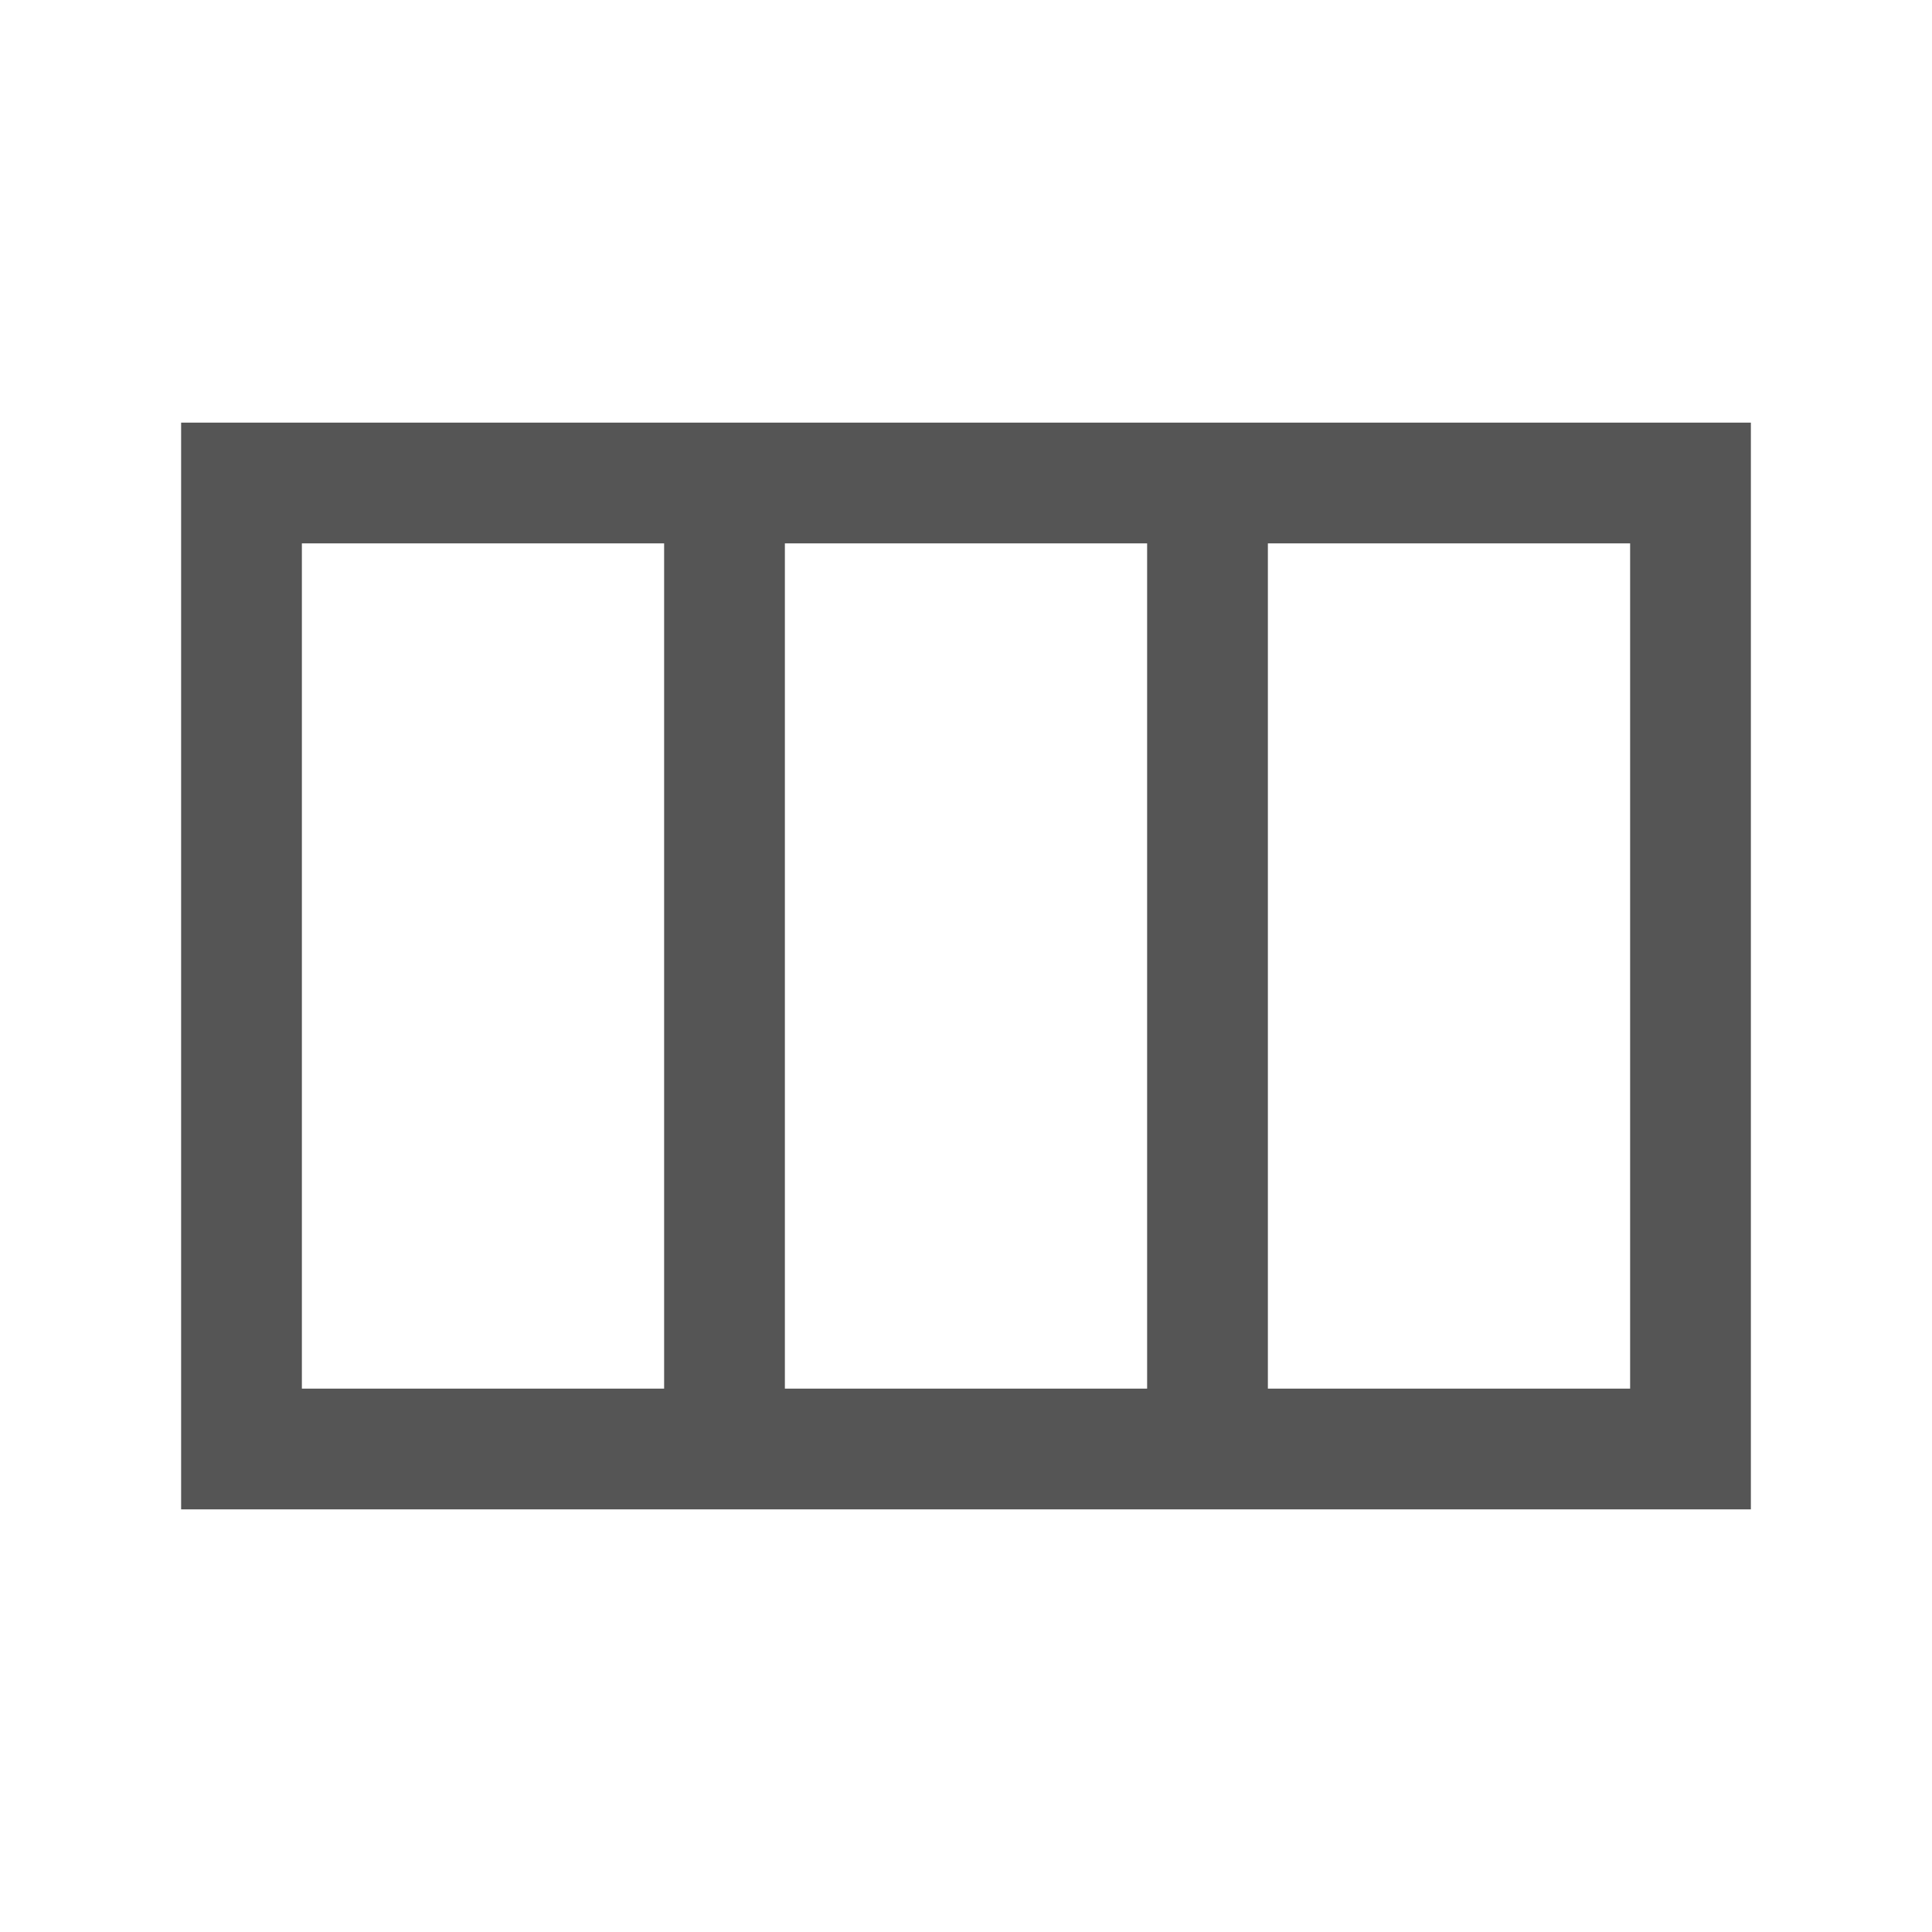
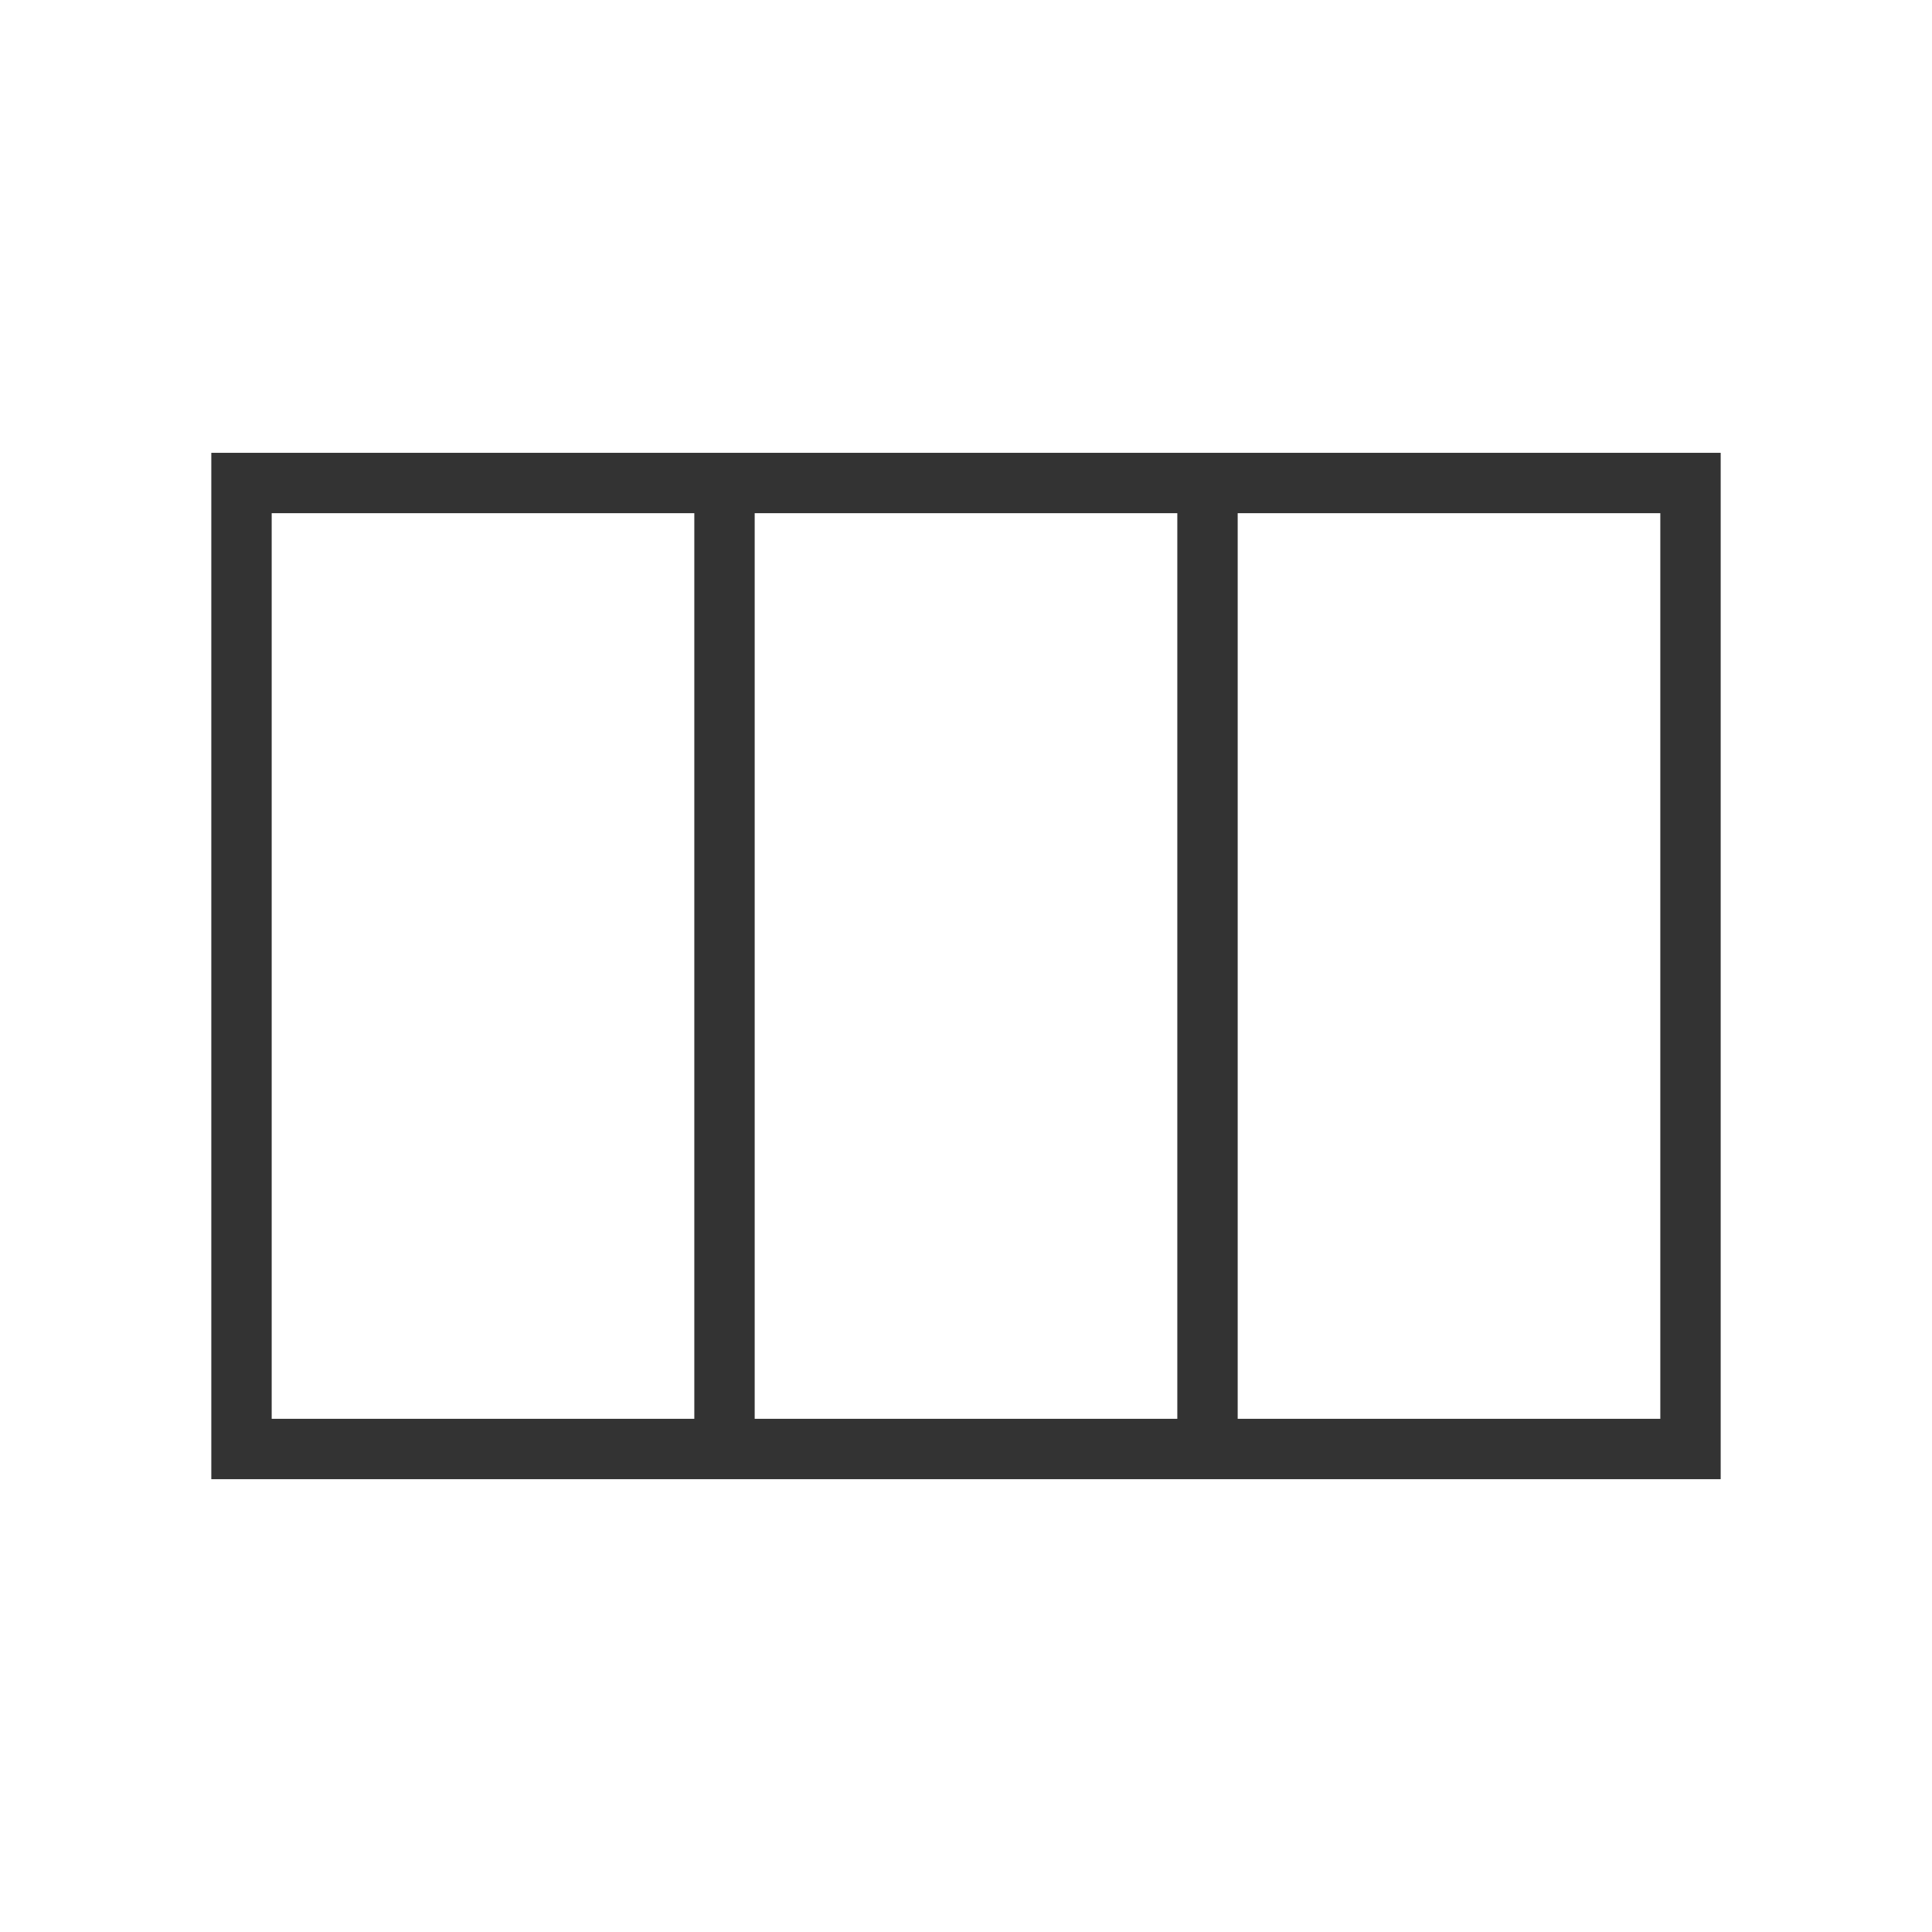
<svg xmlns="http://www.w3.org/2000/svg" viewBox="0 0 64 64">
-   <rect x="8" y="16" width="48" height="32" fill="none" stroke="#555" stroke-width="4" />
-   <line x1="24" y1="16" x2="24" y2="48" stroke="#555" stroke-width="4" />
-   <line x1="40" y1="16" x2="40" y2="48" stroke="#555" stroke-width="4" />
+   <rect x="8" y="16" width="48" height="32" fill="none" stroke="#333" stroke-width="2" />
+   <line x1="24" y1="16" x2="24" y2="48" stroke="#333" stroke-width="2" />
+   <line x1="40" y1="16" x2="40" y2="48" stroke="#333" stroke-width="2" />
</svg>
